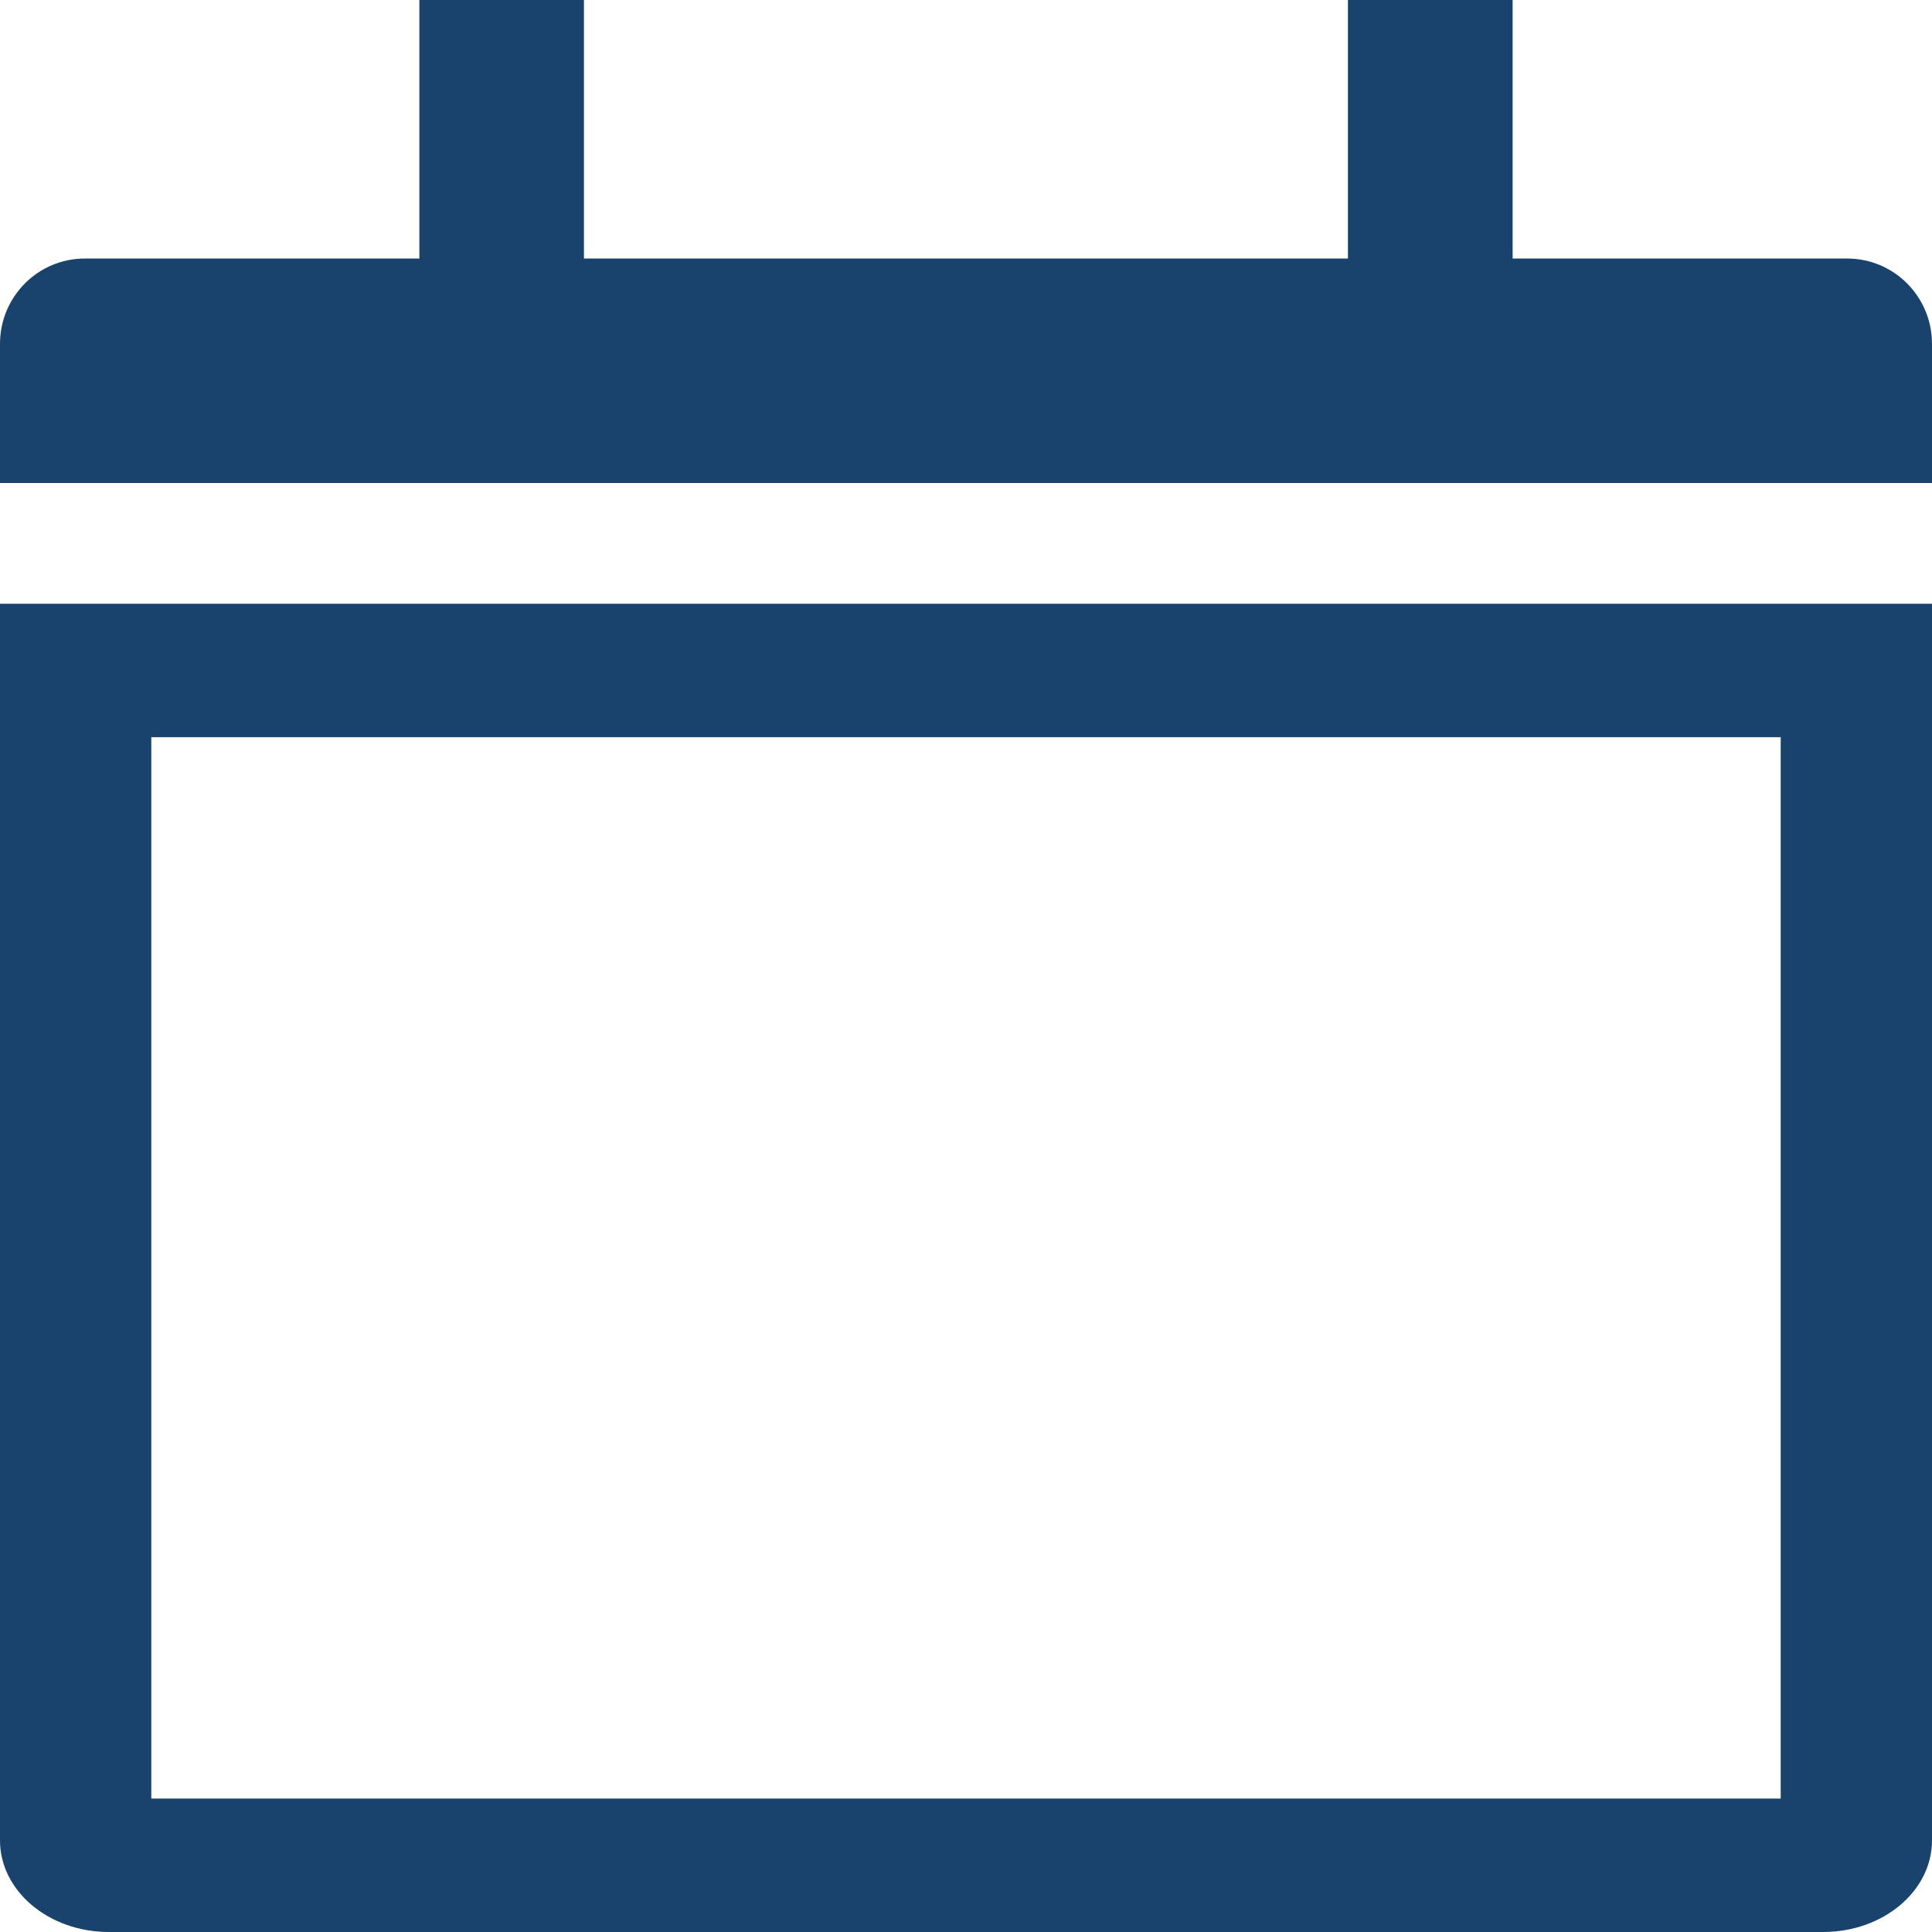
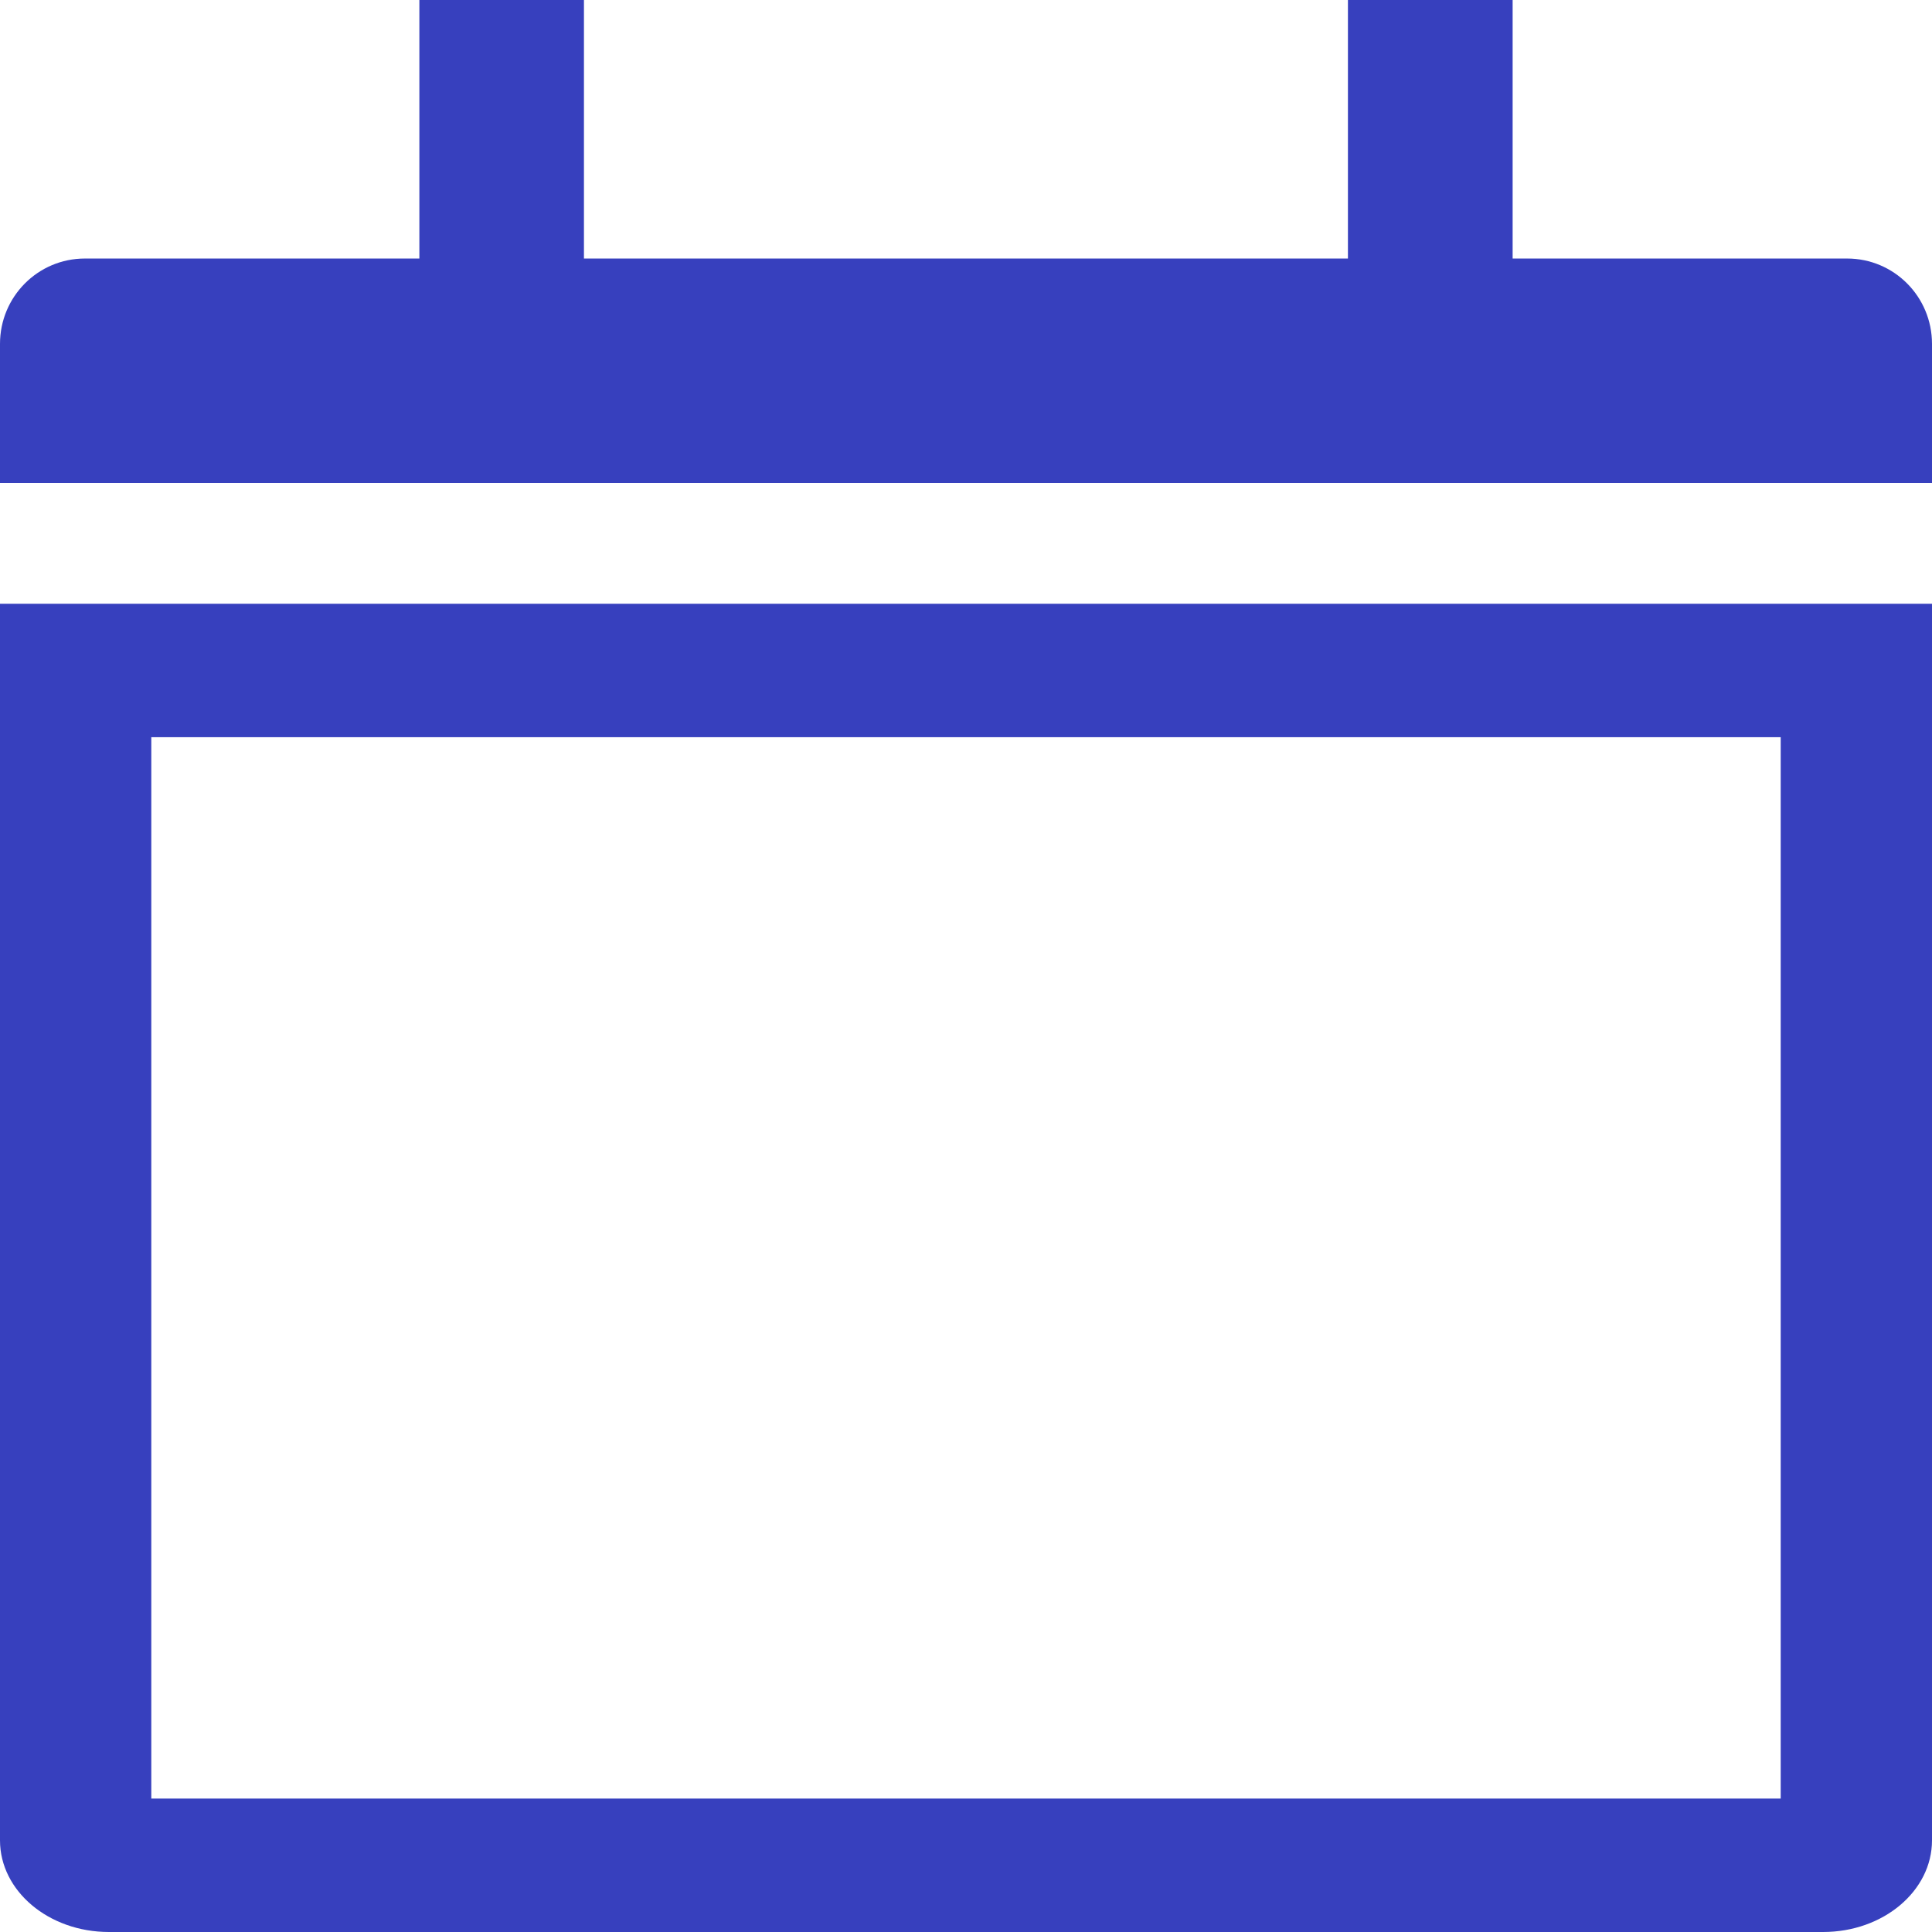
- <svg xmlns="http://www.w3.org/2000/svg" fill="#19426c" viewBox="0 0 16 16">
+ <svg xmlns="http://www.w3.org/2000/svg" fill="#3740be" viewBox="0 0 16 16">
  <g>
    <path d="M16,2.848 C16,2.457 15.686,2.141 15.297,2.141 L12.527,2.141 L12.527,0 L11.163,0 L11.163,2.141 L4.836,2.141 L4.836,0 L3.473,0 L3.473,2.141 L0.703,2.141 C0.314,2.141 0,2.457 0,2.848 L0,4 L16,4 L16,2.848 Z M16,5 L16,15.241 C16,15.66 15.597,16 15.098,16 L0.902,16 C0.403,16 0,15.66 0,15.241 L0,5 L16,5 Z M1.253,14.895 L14.747,14.895 L14.747,6.105 L1.253,6.105 L1.253,14.895 Z" />
  </g>
</svg>
